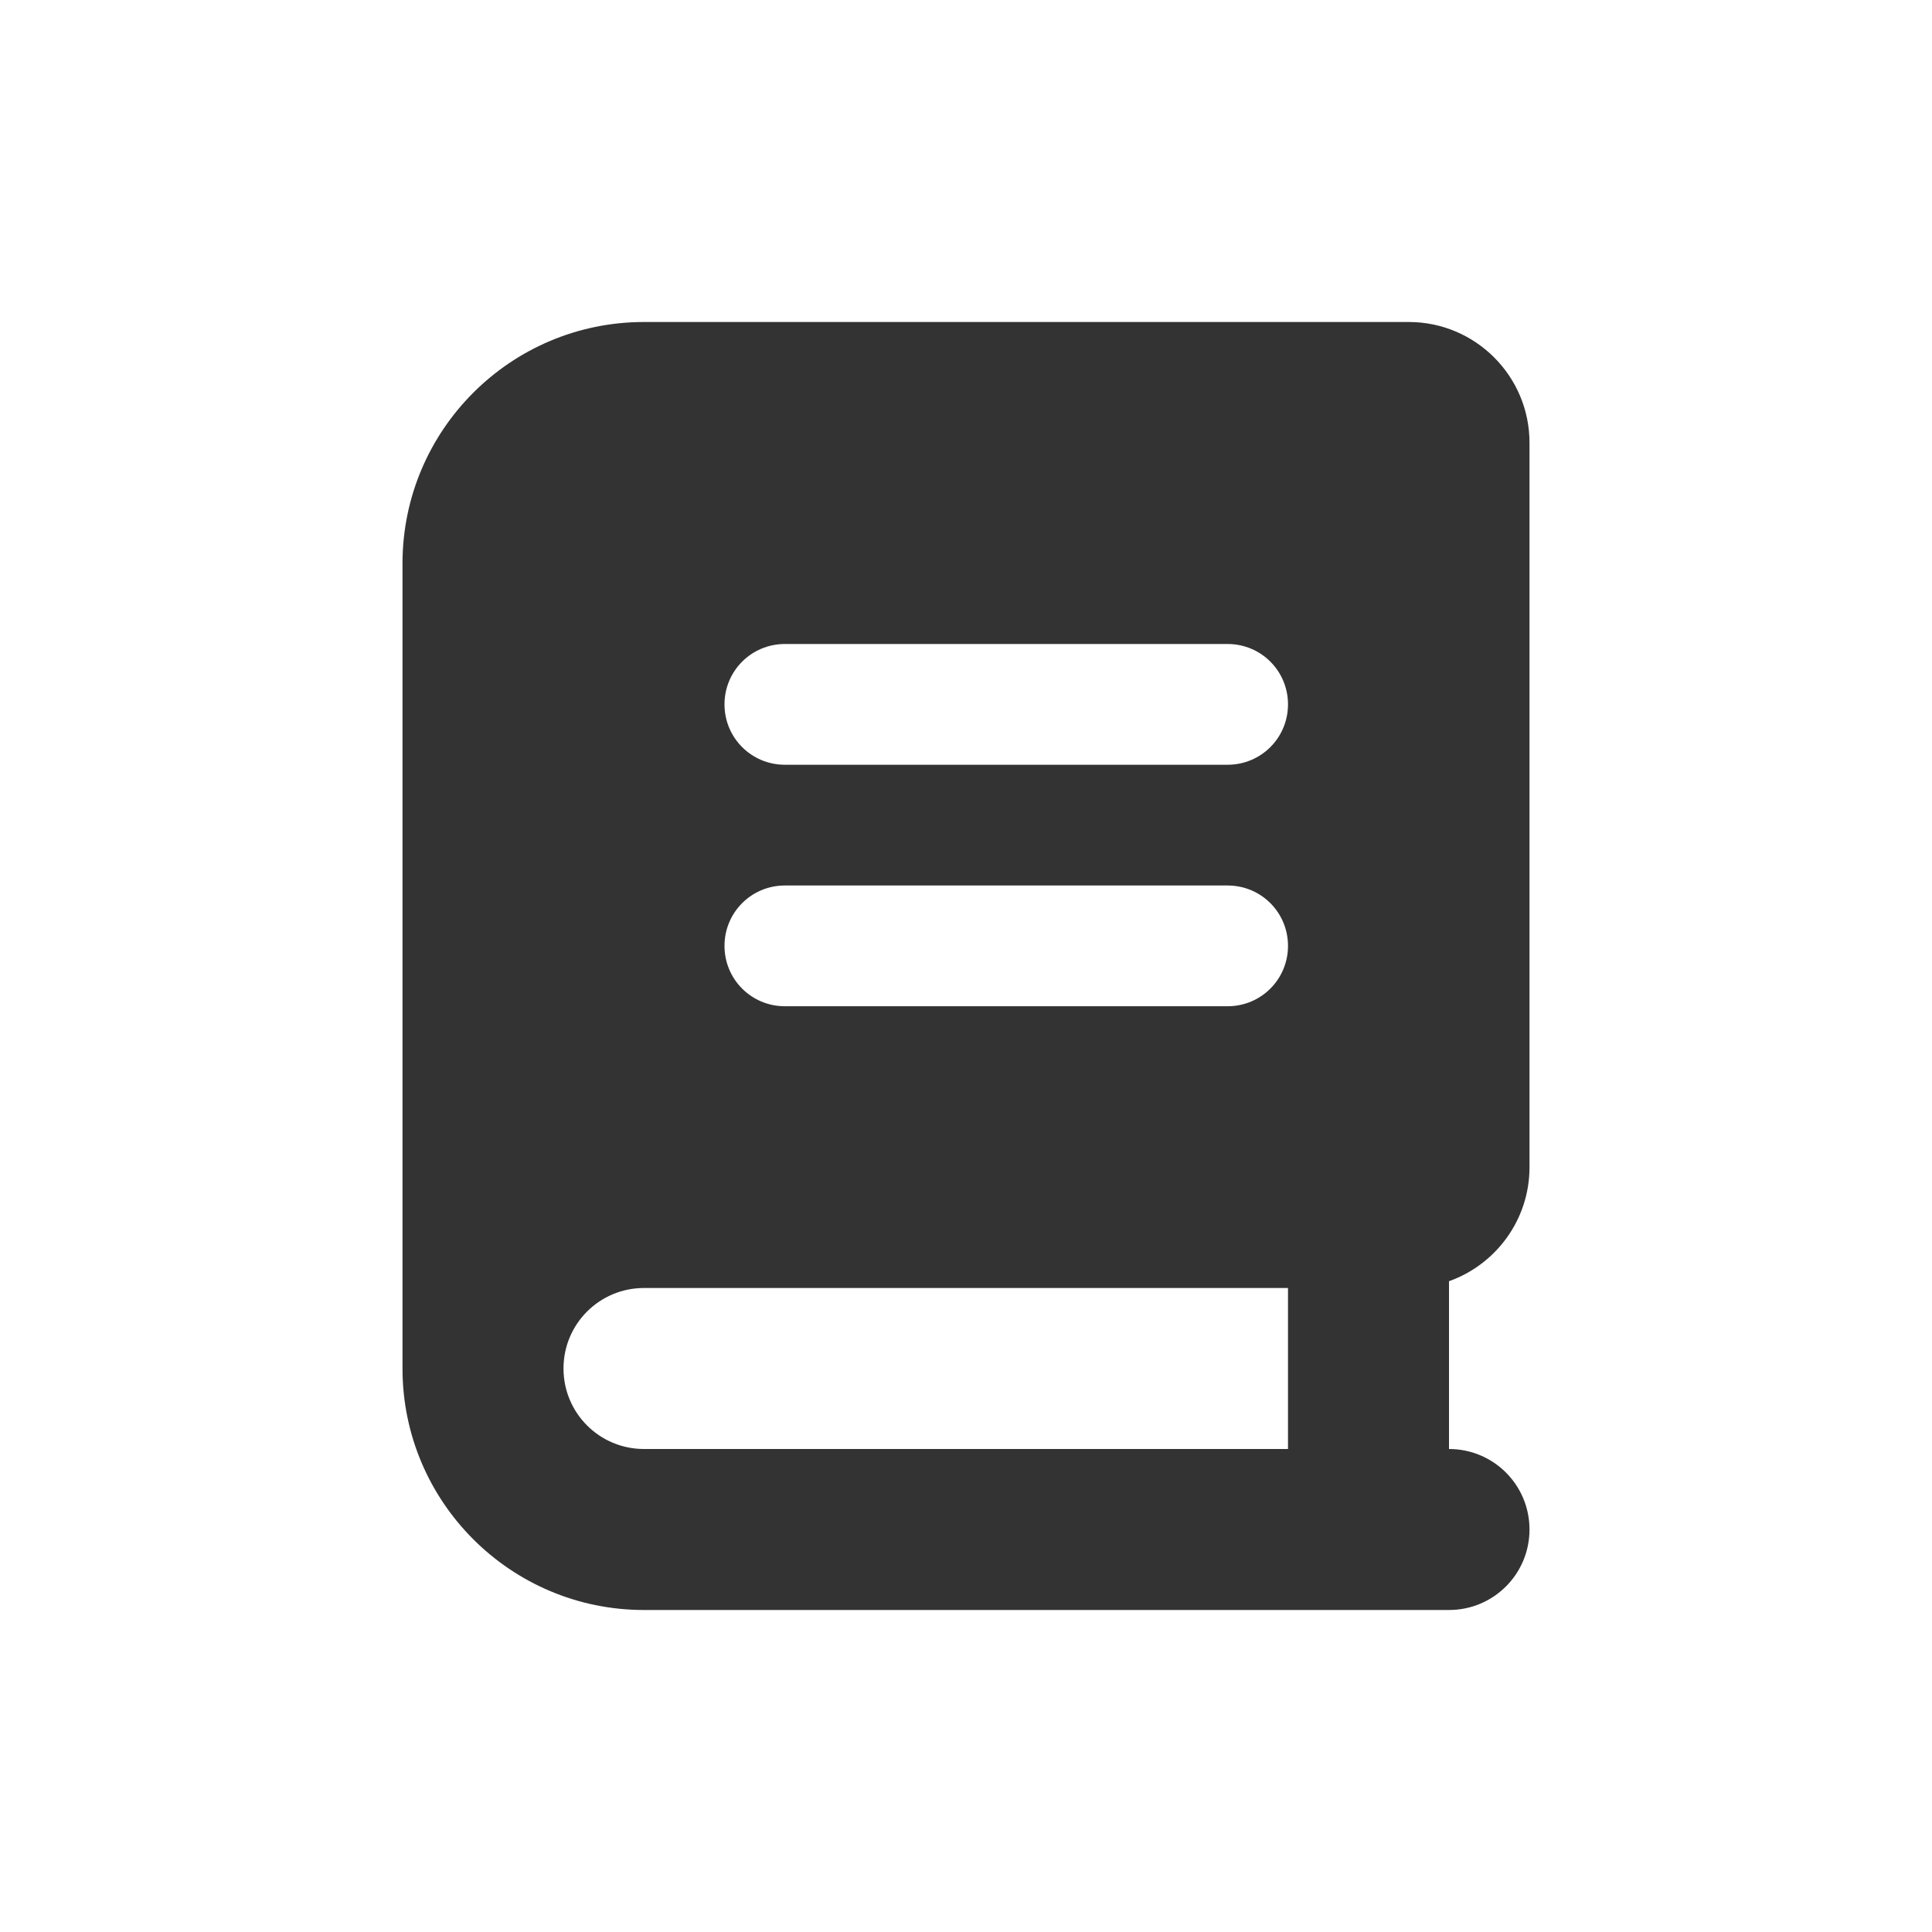
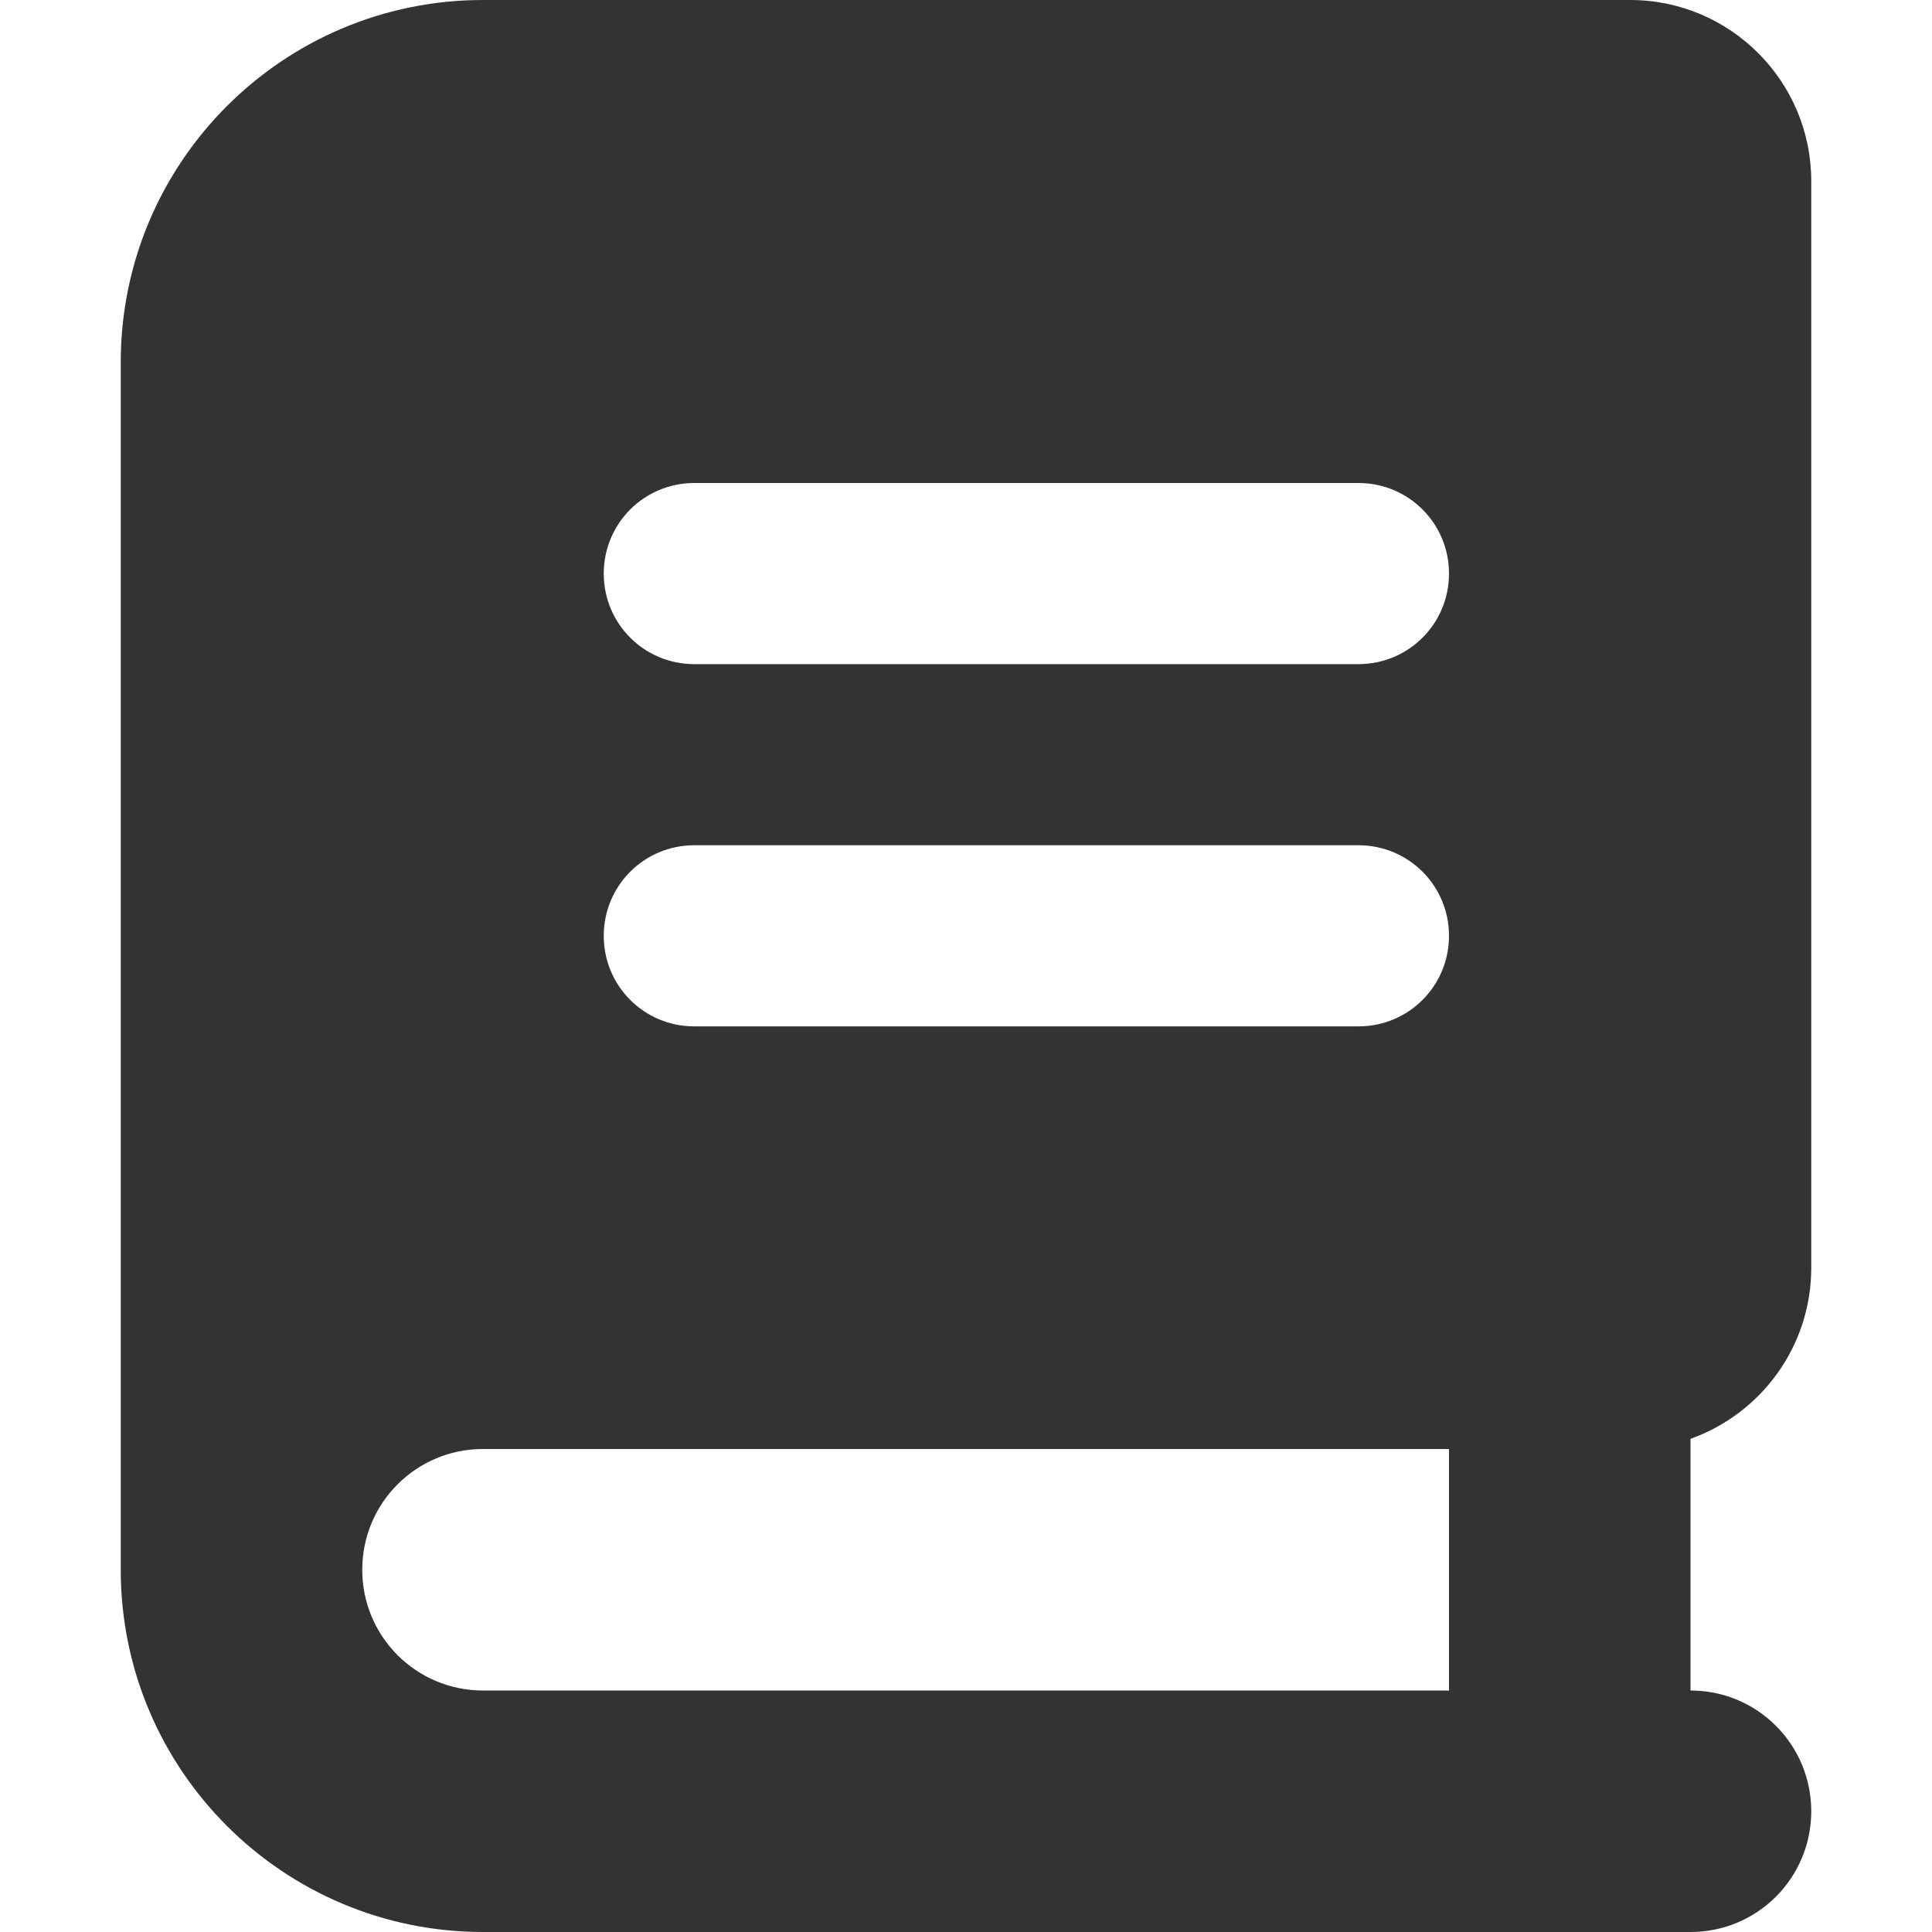
- <svg xmlns="http://www.w3.org/2000/svg" width="60" height="60" viewBox="0 0 60 60" fill="none">
-   <path d="M42.5 50H20C15.859 50 12.5 46.641 12.5 42.5V17.5C12.5 13.359 15.859 10 20 10H43.75C45.82 10 47.5 11.68 47.5 13.75V36.25C47.5 37.883 46.453 39.273 45 39.789V45C46.383 45 47.5 46.117 47.5 47.5C47.5 48.883 46.383 50 45 50H42.5ZM20 40C18.617 40 17.5 41.117 17.5 42.5C17.5 43.883 18.617 45 20 45H40V40H20ZM22.5 21.875C22.5 22.914 23.336 23.75 24.375 23.75H38.125C39.164 23.75 40 22.914 40 21.875C40 20.836 39.164 20 38.125 20H24.375C23.336 20 22.5 20.836 22.5 21.875ZM24.375 27.5C23.336 27.5 22.5 28.336 22.5 29.375C22.5 30.414 23.336 31.25 24.375 31.25H38.125C39.164 31.25 40 30.414 40 29.375C40 28.336 39.164 27.5 38.125 27.5H24.375Z" fill="#333333" />
+ <svg xmlns="http://www.w3.org/2000/svg" width="40" height="40" viewBox="0 0 40 40" fill="none">
+   <path d="M32.5 40H10C5.859 40 2.5 36.641 2.5 32.5V7.5C2.5 3.359 5.859 0 10 0H33.75C35.82 0 37.5 1.68 37.5 3.75V26.25C37.5 27.883 36.453 29.273 35 29.789V35C36.383 35 37.5 36.117 37.5 37.5C37.5 38.883 36.383 40 35 40H32.5ZM10 30C8.617 30 7.5 31.117 7.5 32.5C7.5 33.883 8.617 35 10 35H30V30H10ZM12.5 11.875C12.5 12.914 13.336 13.75 14.375 13.75H28.125C29.164 13.75 30 12.914 30 11.875C30 10.836 29.164 10 28.125 10H14.375C13.336 10 12.5 10.836 12.5 11.875ZM14.375 17.5C13.336 17.5 12.5 18.336 12.5 19.375C12.5 20.414 13.336 21.25 14.375 21.25H28.125C29.164 21.25 30 20.414 30 19.375C30 18.336 29.164 17.5 28.125 17.5H14.375Z" fill="#333333" />
</svg>
